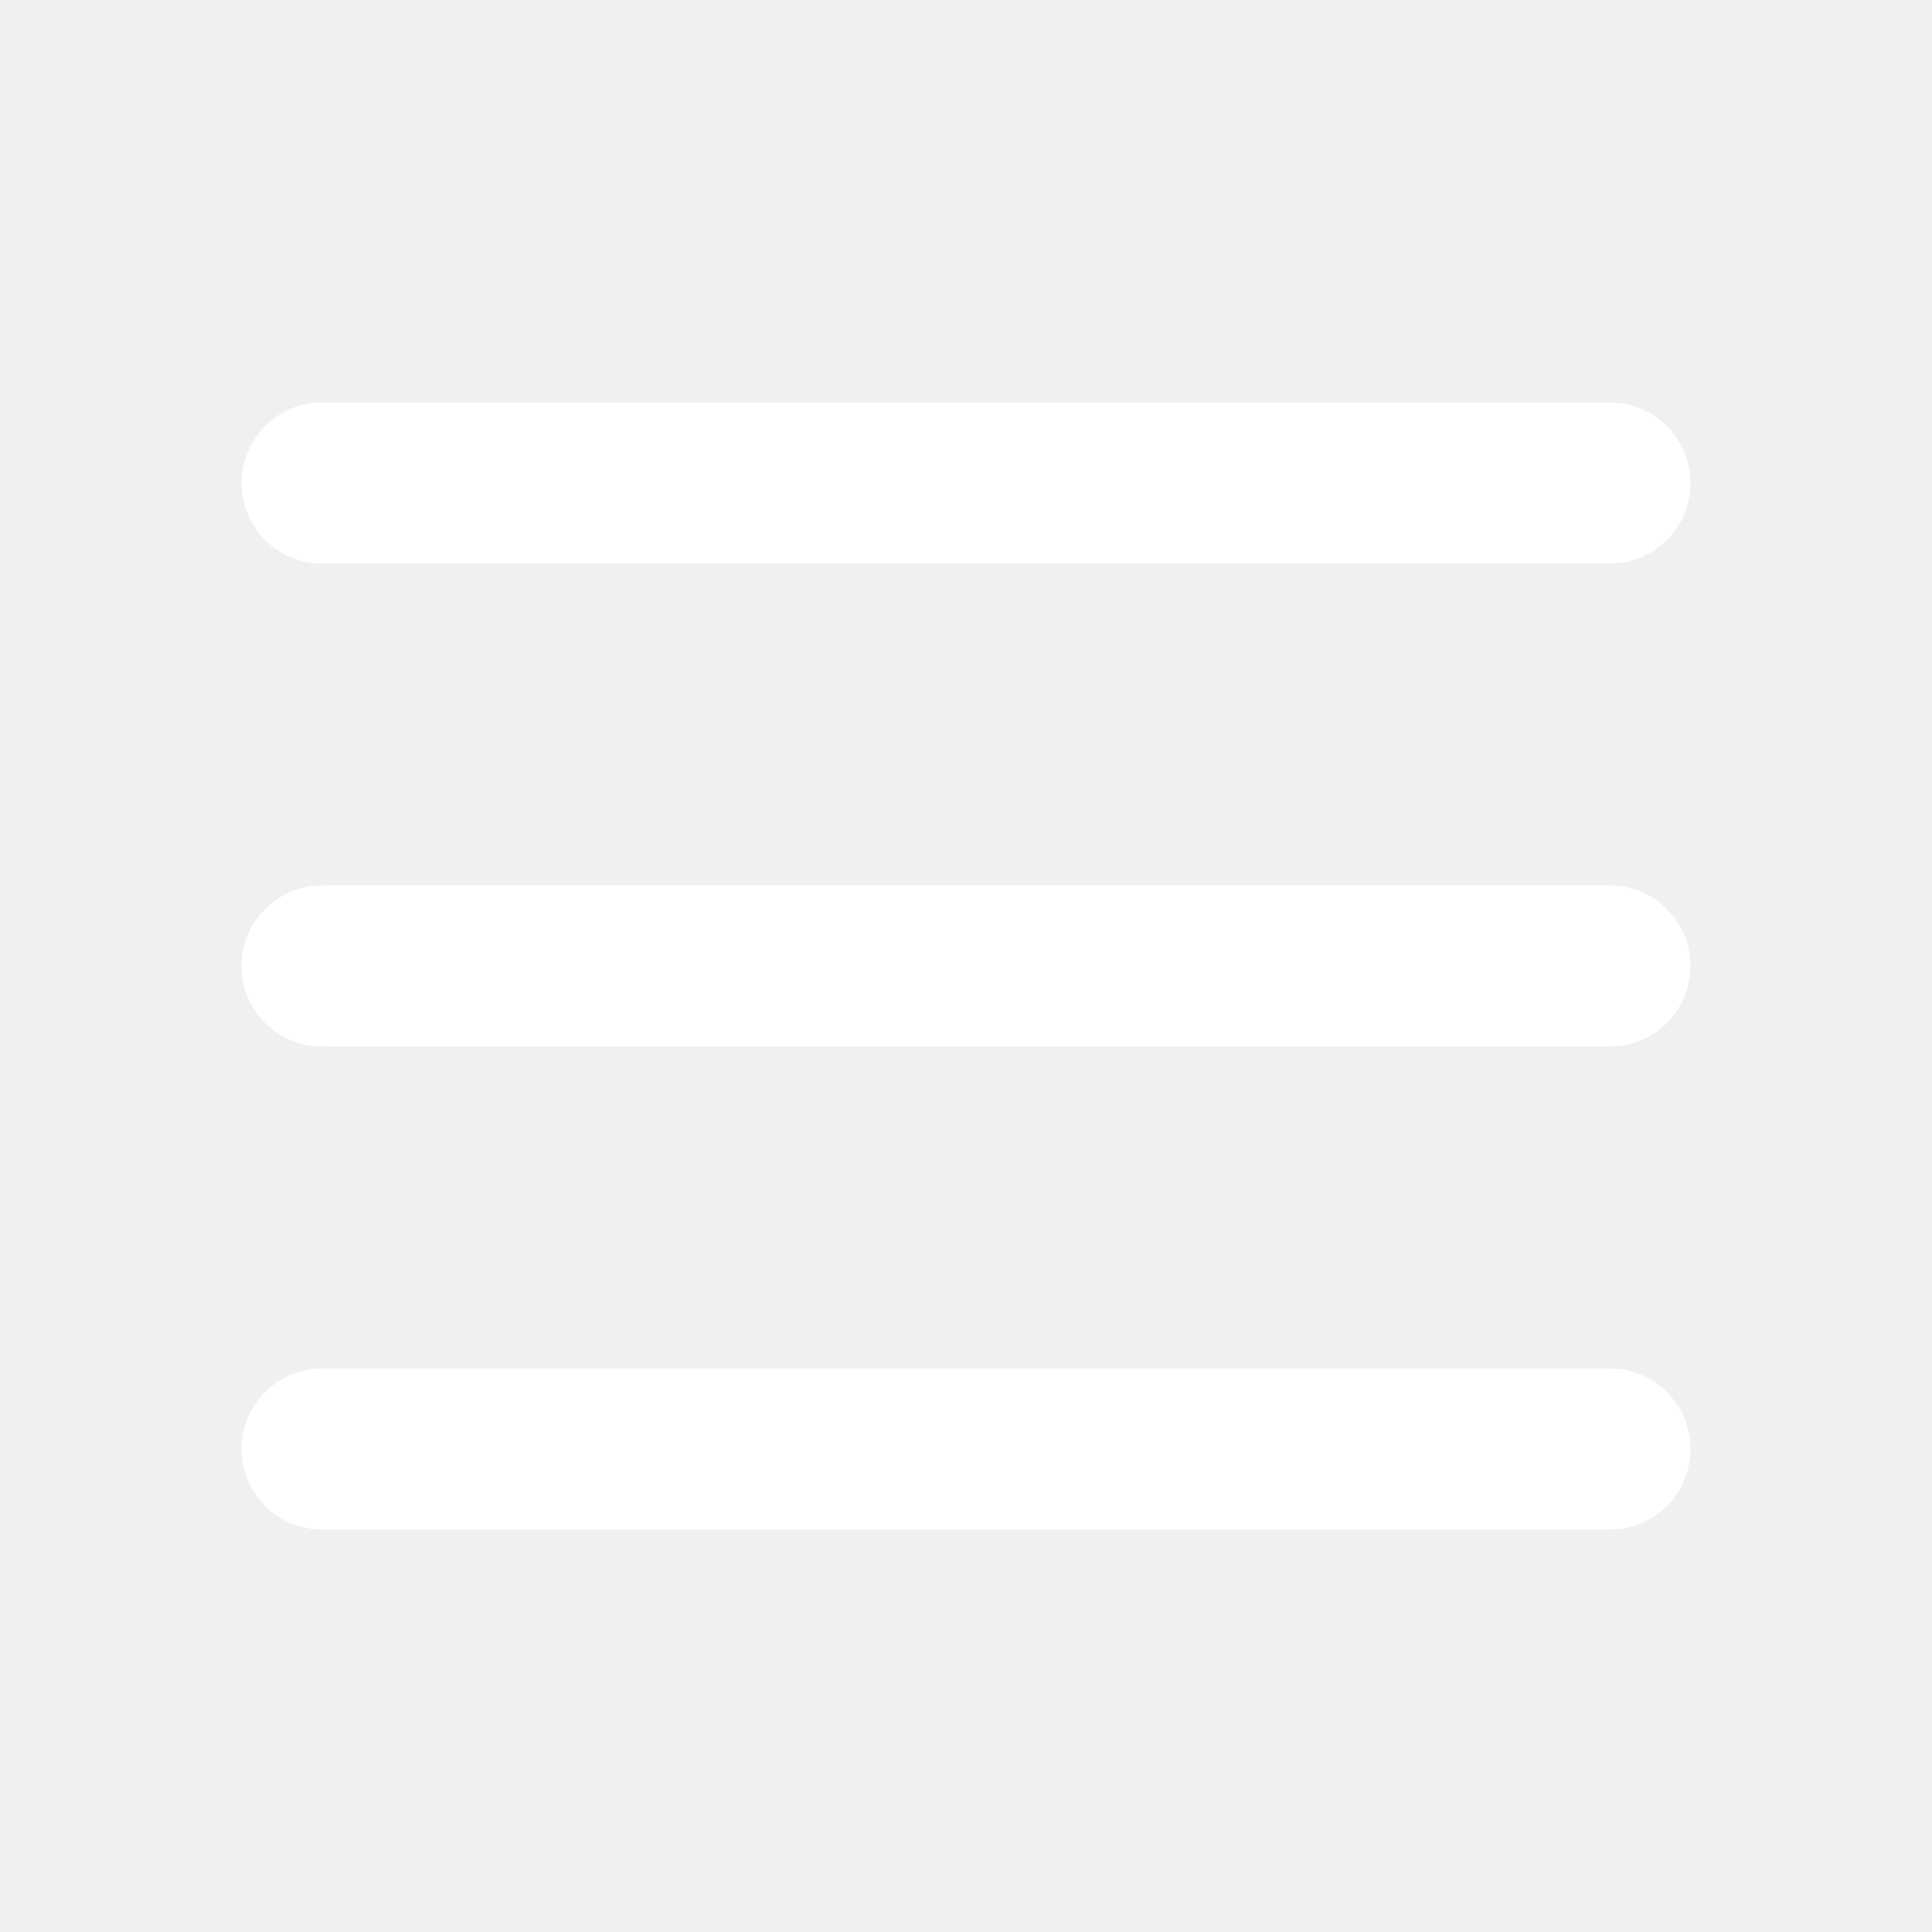
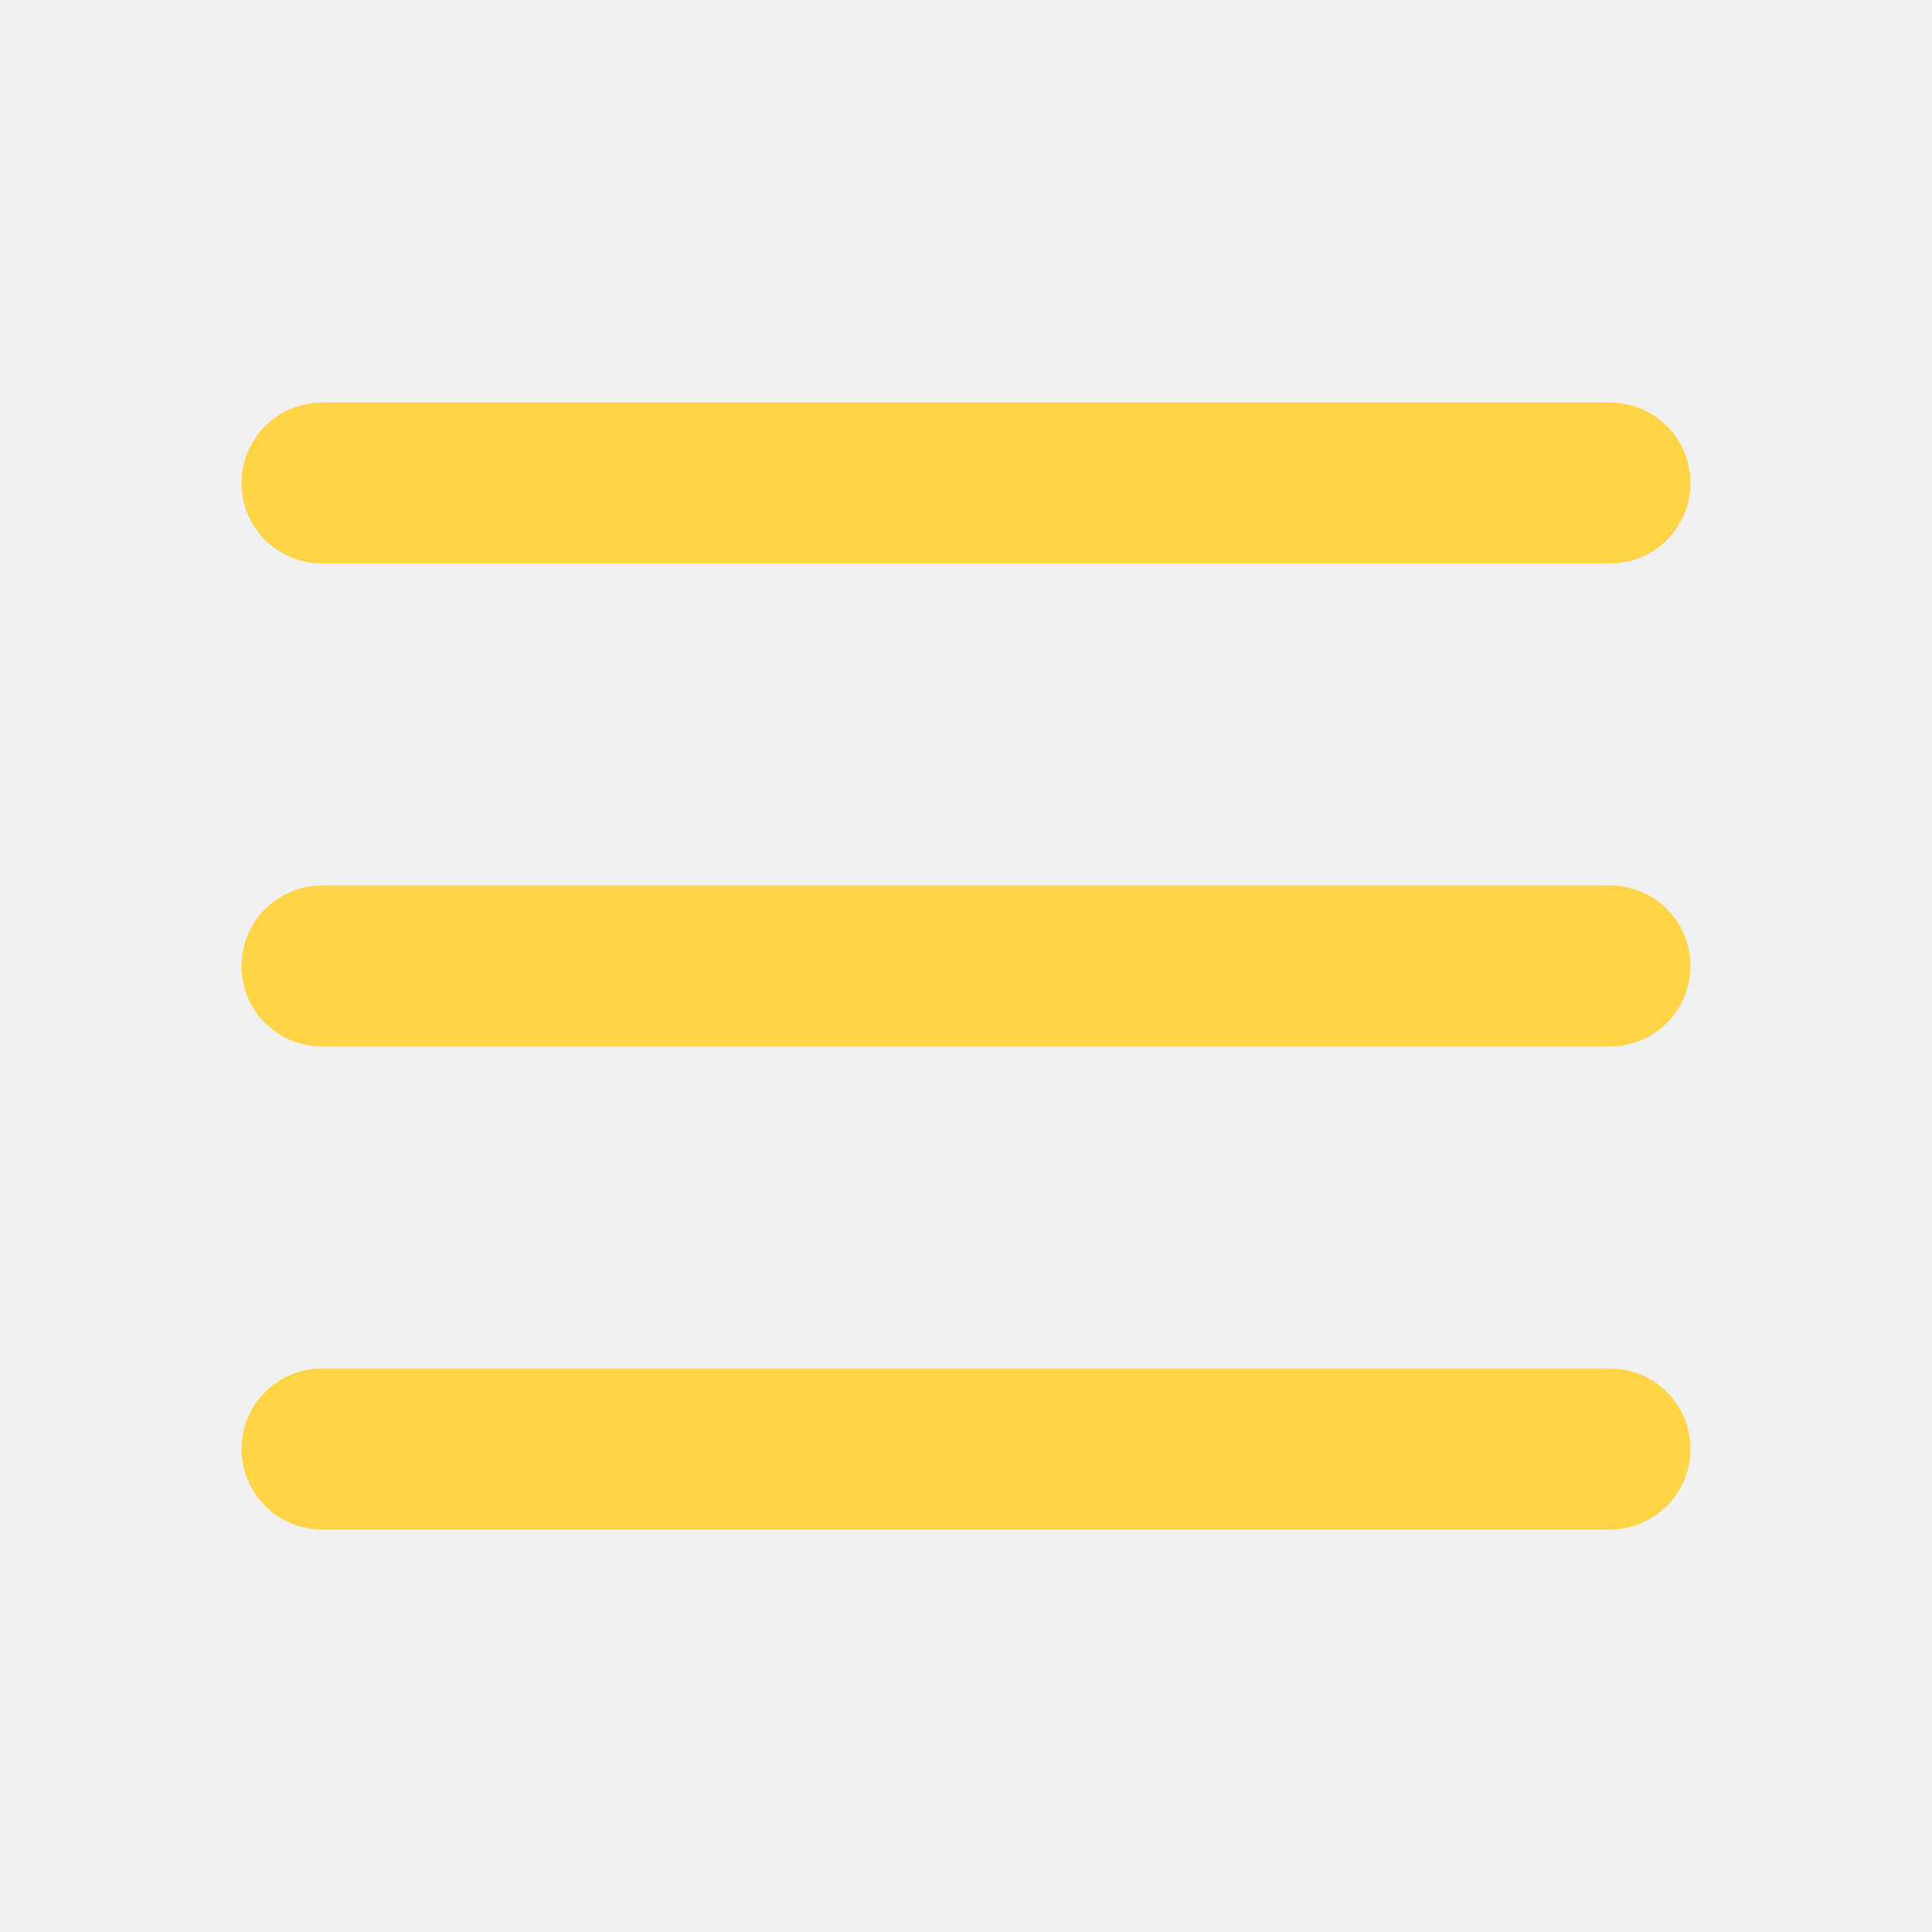
<svg xmlns="http://www.w3.org/2000/svg" width="800px" height="800px" viewBox="0 0 24 24" fill="none">
-   <path d="M4 18L20 18" stroke="#FFFFFF" stroke-width="2" stroke-linecap="round" />
-   <path d="M4 12L20 12" stroke="#FFFFFF" stroke-width="2" stroke-linecap="round" />
-   <path d="M4 6L20 6" stroke="#FFFFFF" stroke-width="2" stroke-linecap="round" />
+   <path d="M4 18L20 18" stroke="#ffd447" stroke-width="2" stroke-linecap="round" />
+   <path d="M4 12L20 12" stroke="#ffd447" stroke-width="2" stroke-linecap="round" />
+   <path d="M4 6L20 6" stroke="#ffd447" stroke-width="2" stroke-linecap="round" />
</svg>
